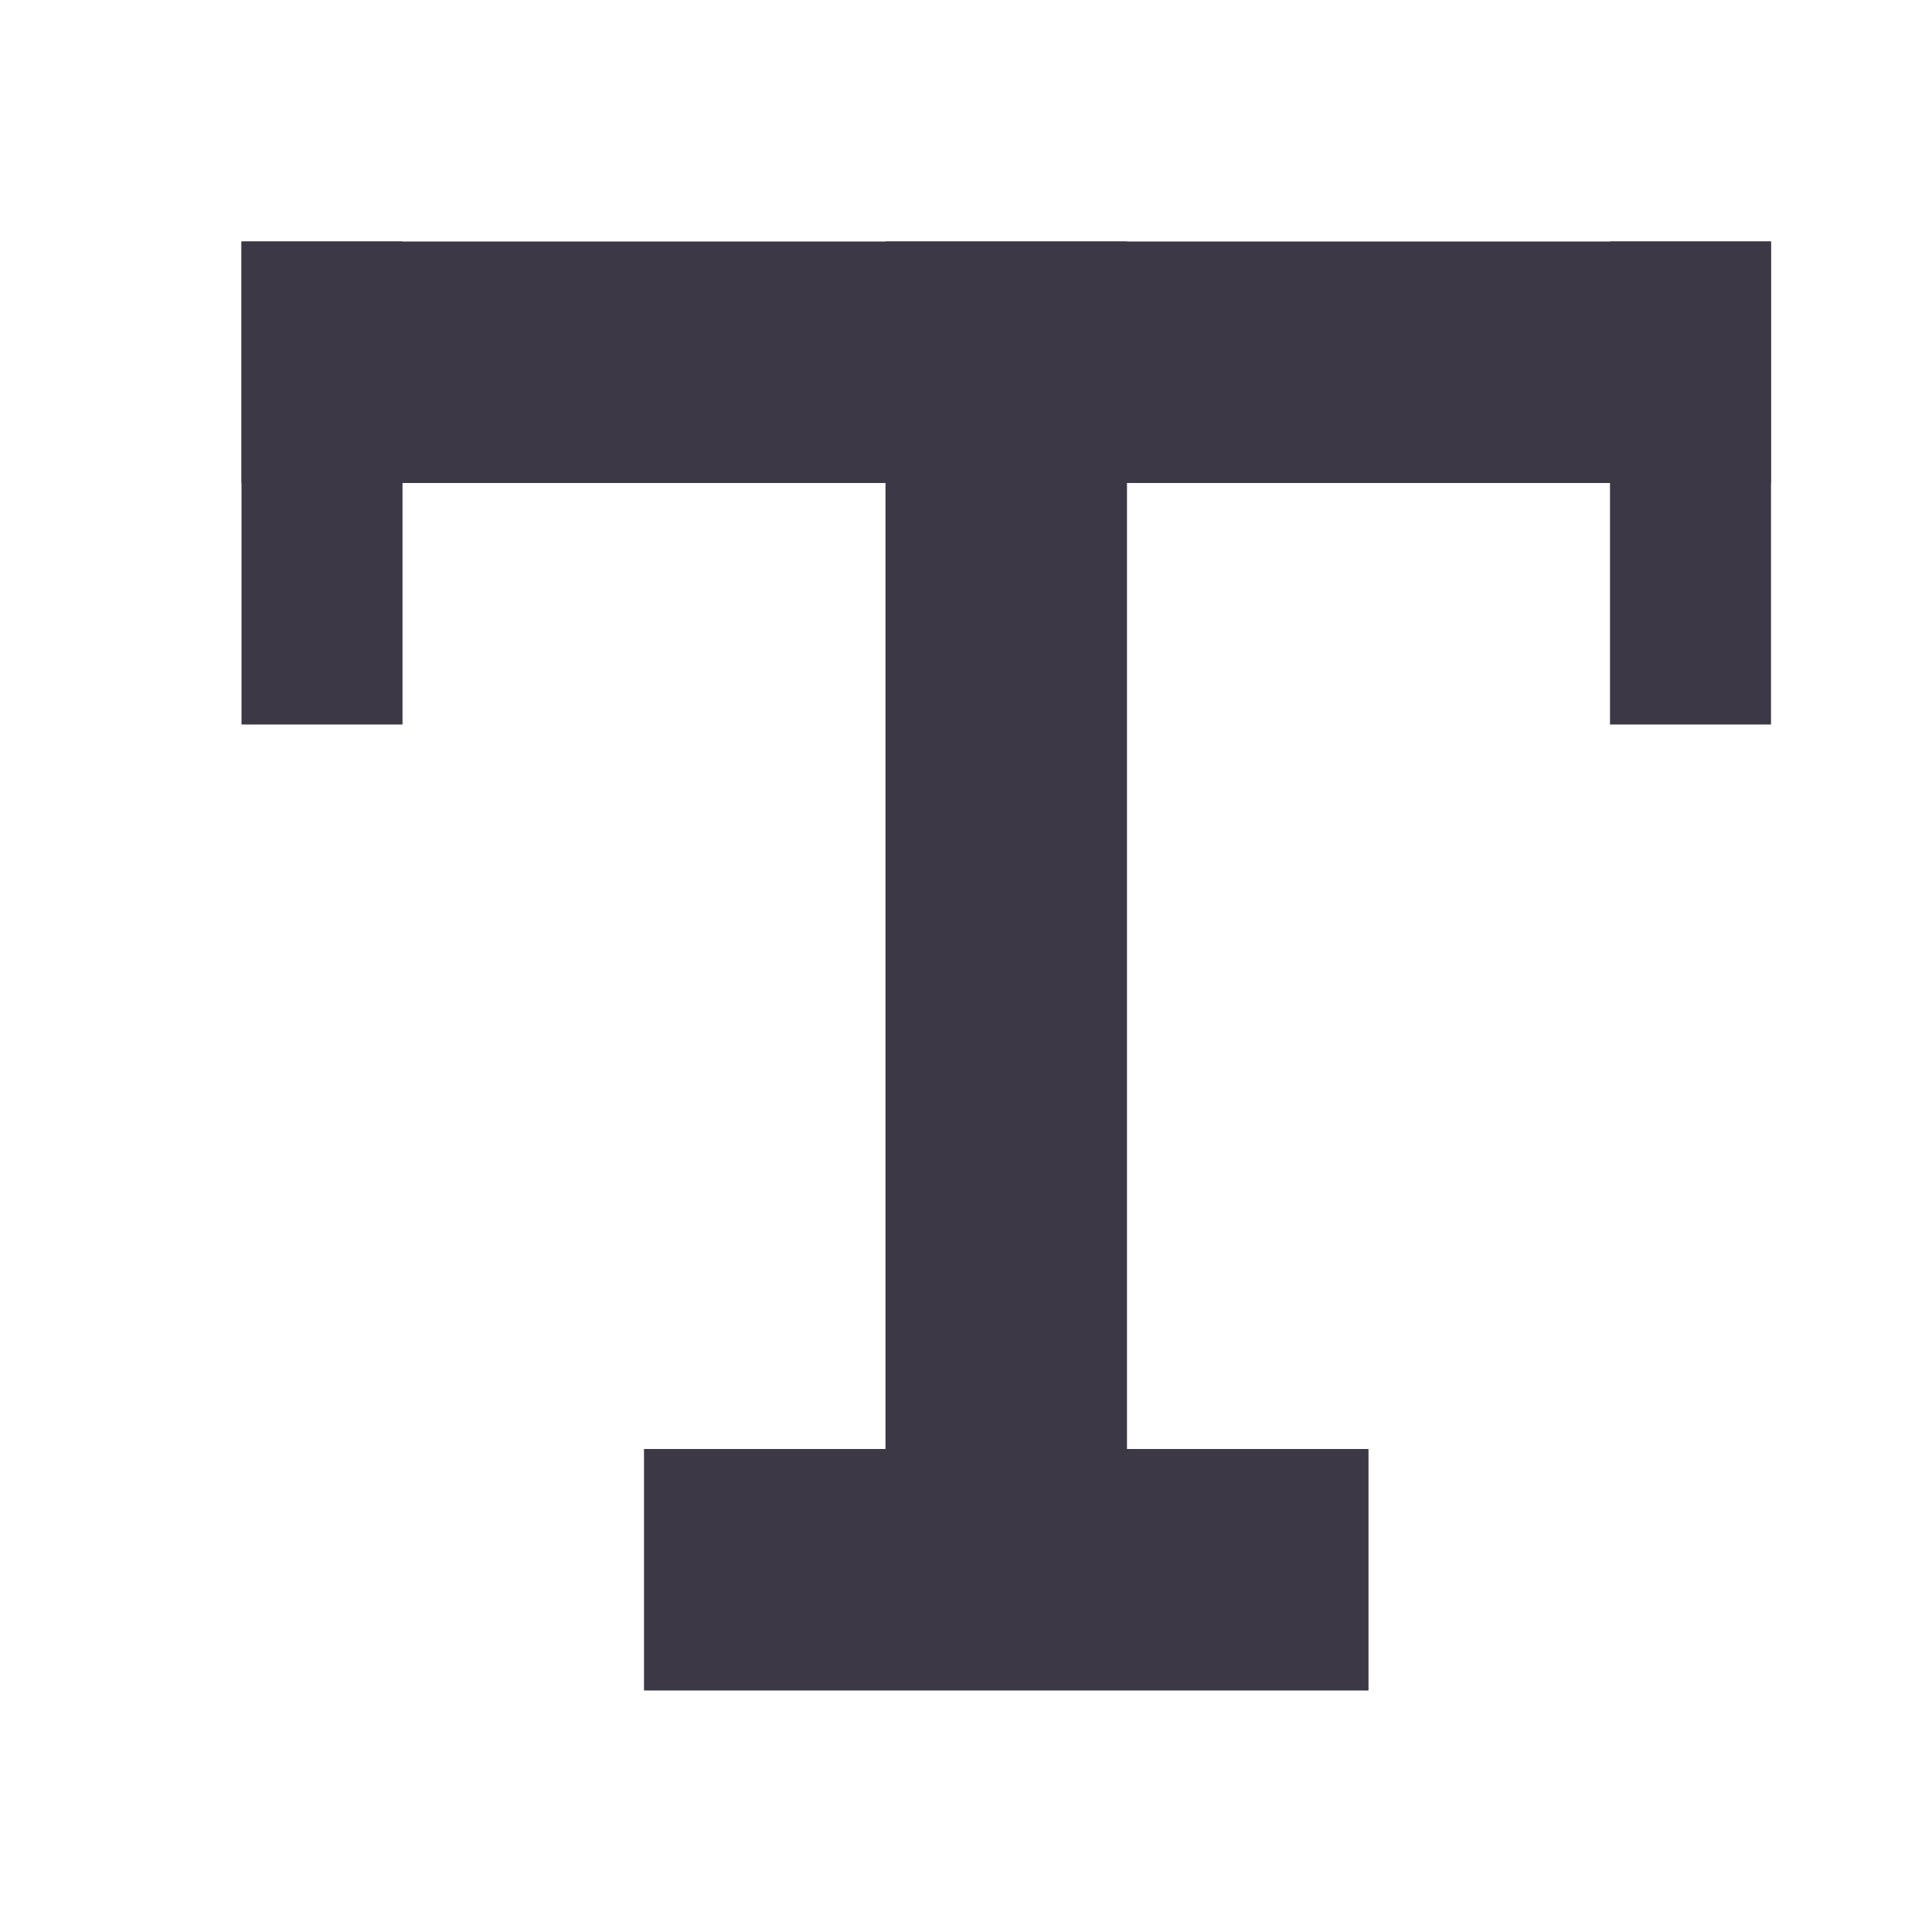
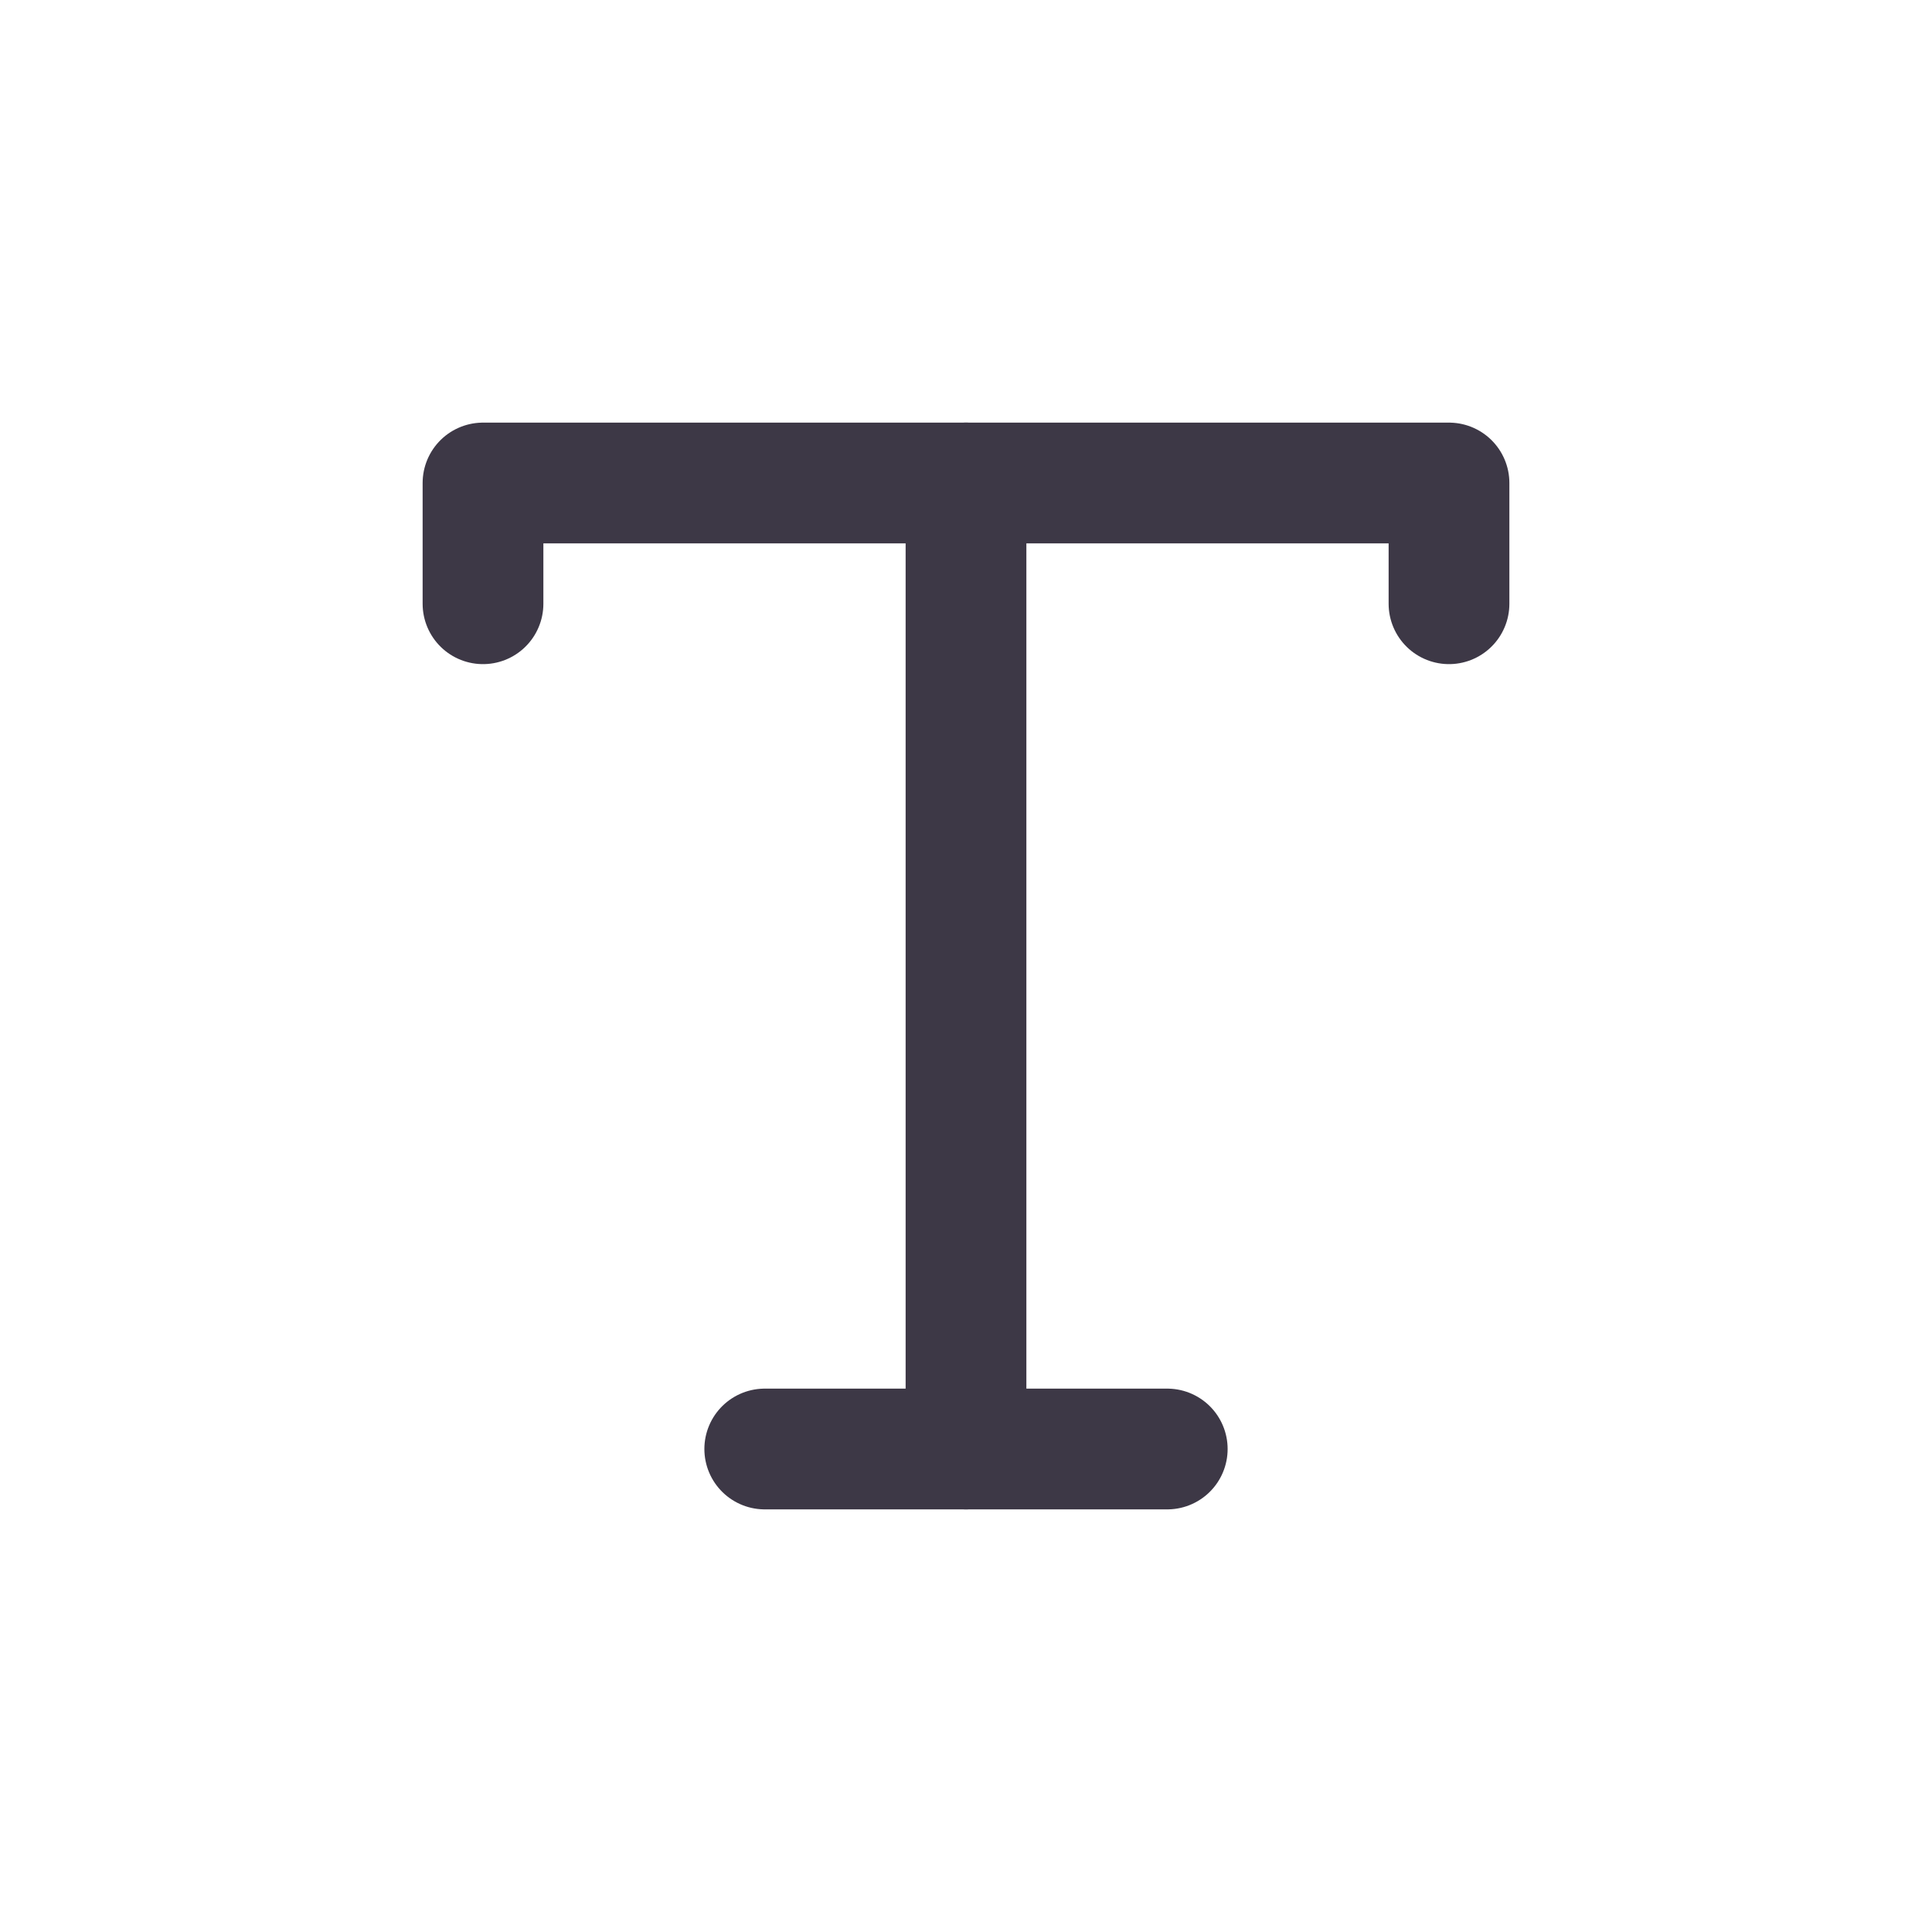
<svg xmlns="http://www.w3.org/2000/svg" width="24" height="24" viewBox="0 0 24 24">
-   <g fill="#3d3846">
-     <rect x="3" y="3" width="19" height="3" />
-     <rect x="3" y="3" width="2" height="6" />
-     <rect x="20" y="3" width="2" height="6" />
-     <rect x="11" y="3" width="3" height="17" />
-     <rect x="8" y="18" width="9" height="3" />
+   <g transform="translate(2 2)" fill="none" stroke="#3d3846" stroke-width="1.5" stroke-linecap="round" stroke-linejoin="round">
+     <path d="M4 5.5 V4 h12 v1.5" />
+     <path d="M10 4 v12" />
+     <path d="M7.5 16 h5" />
  </g>
</svg>
